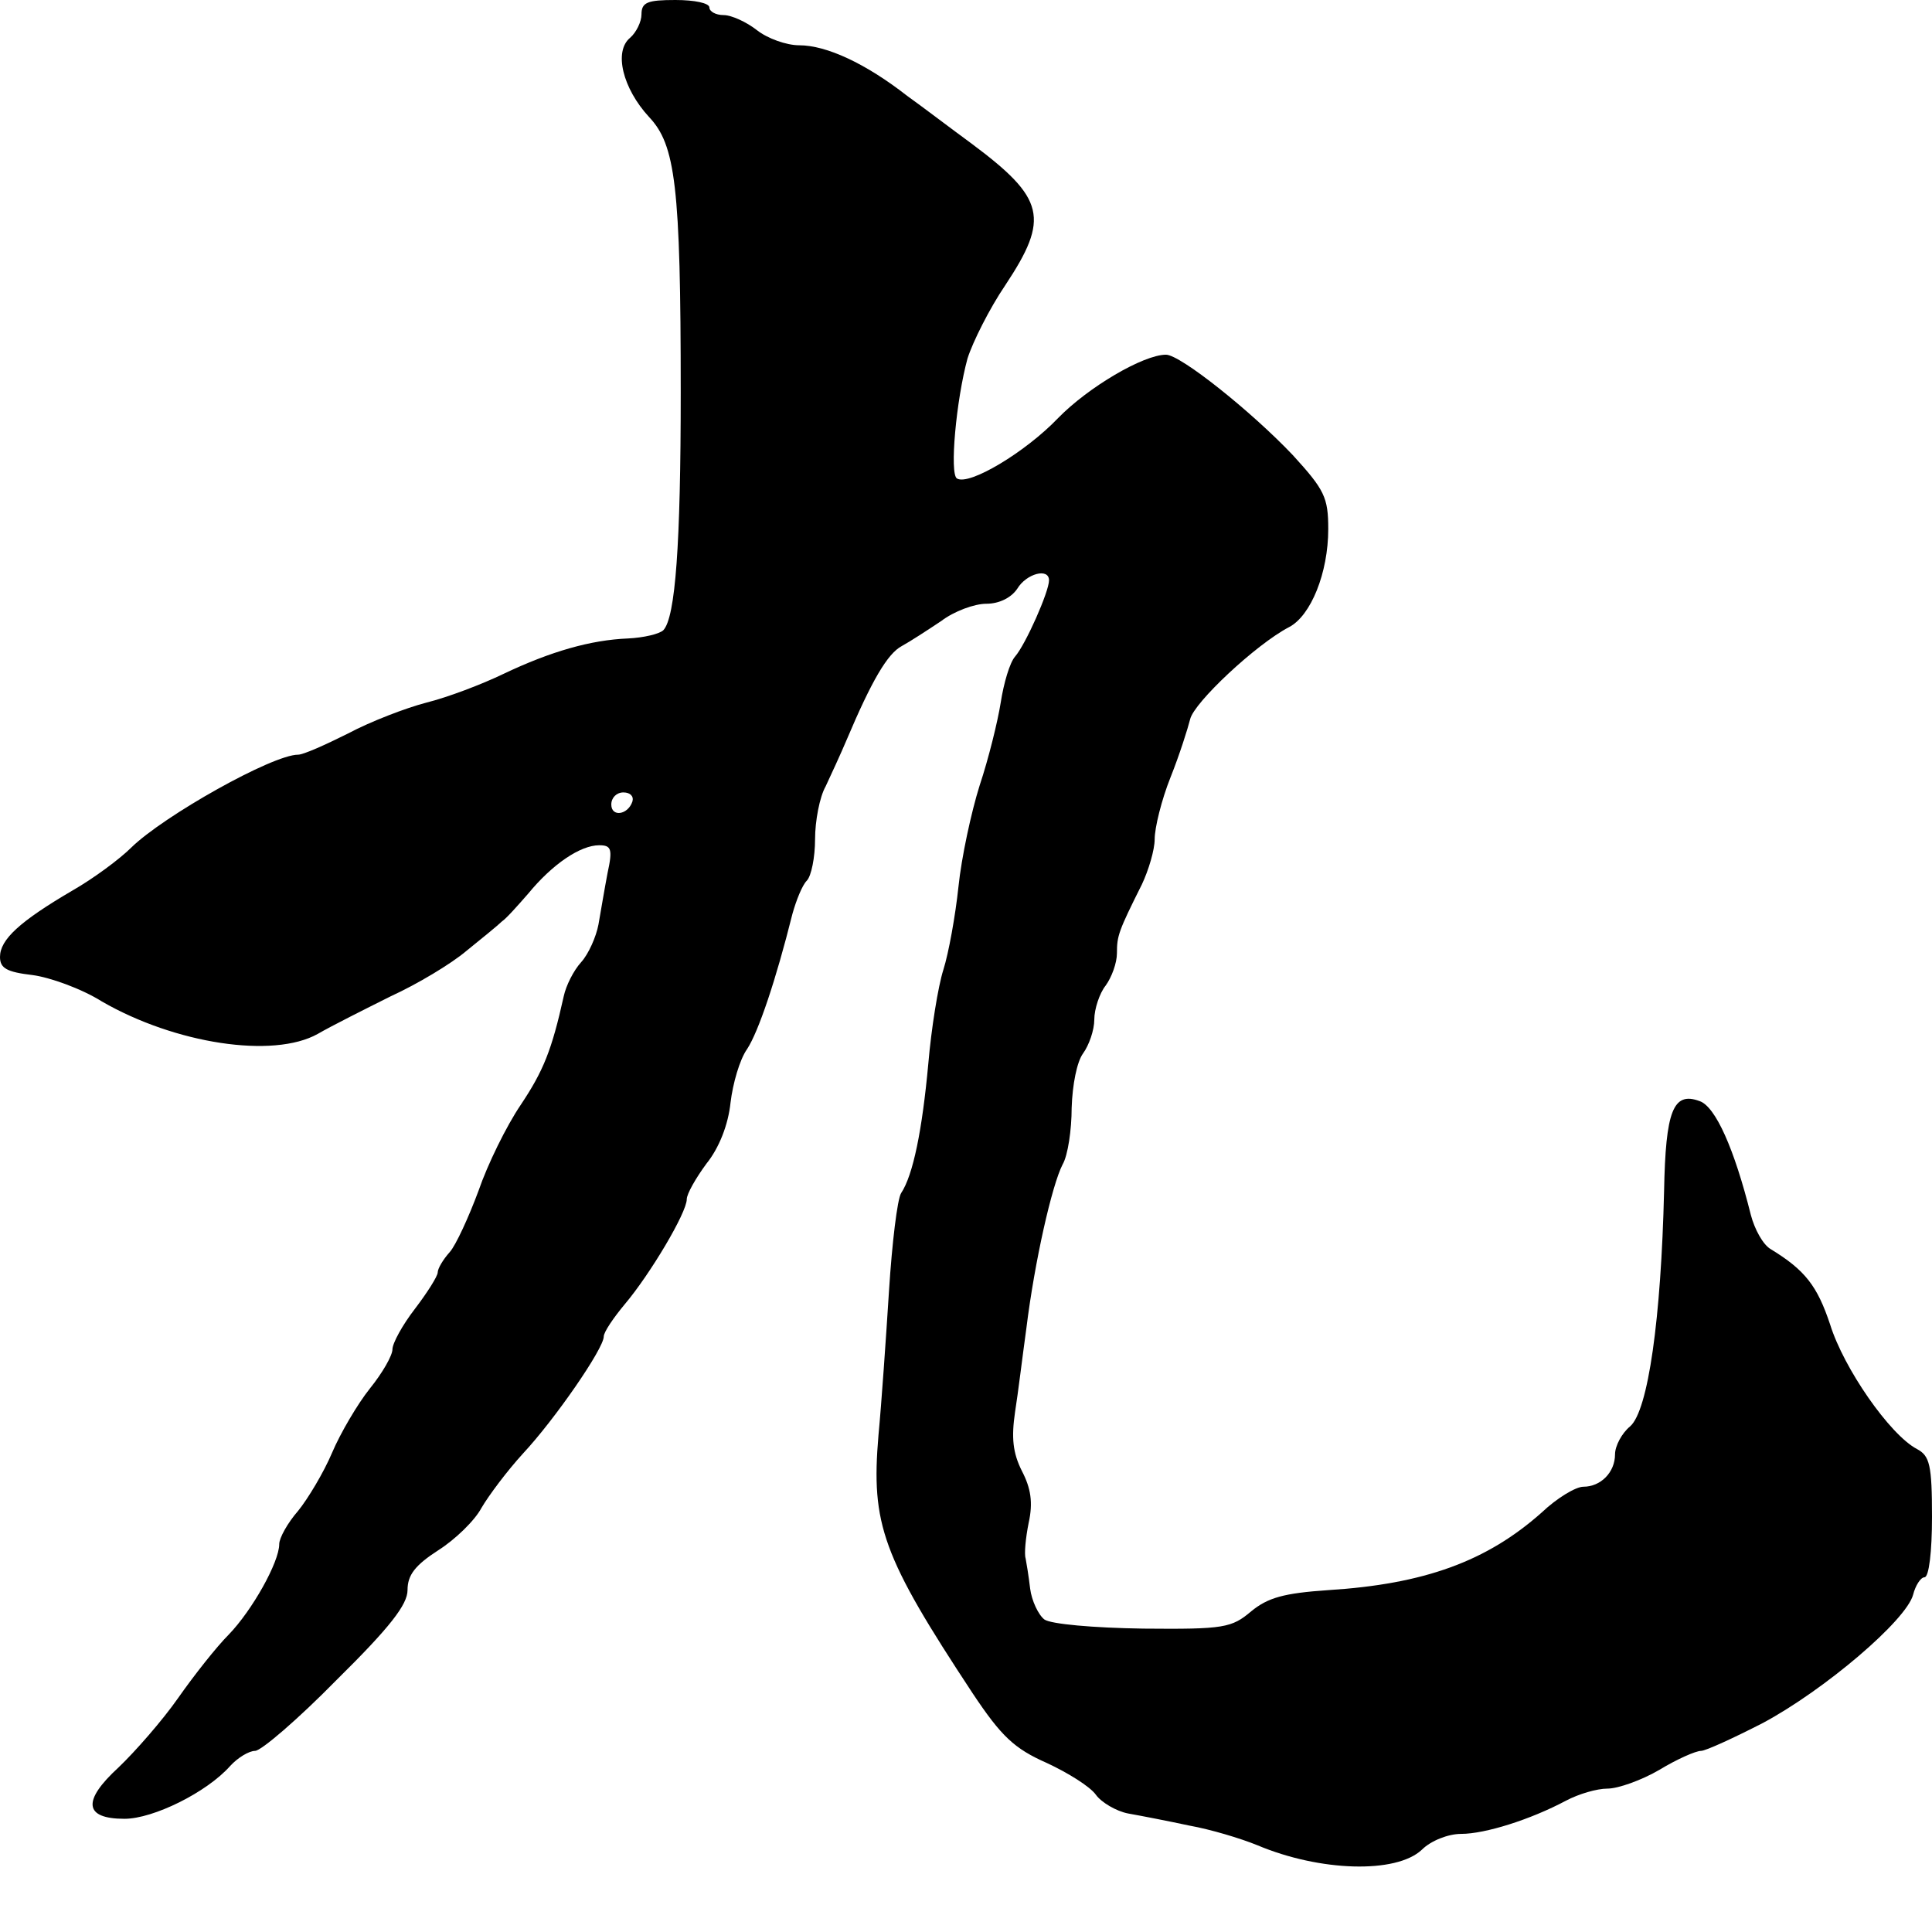
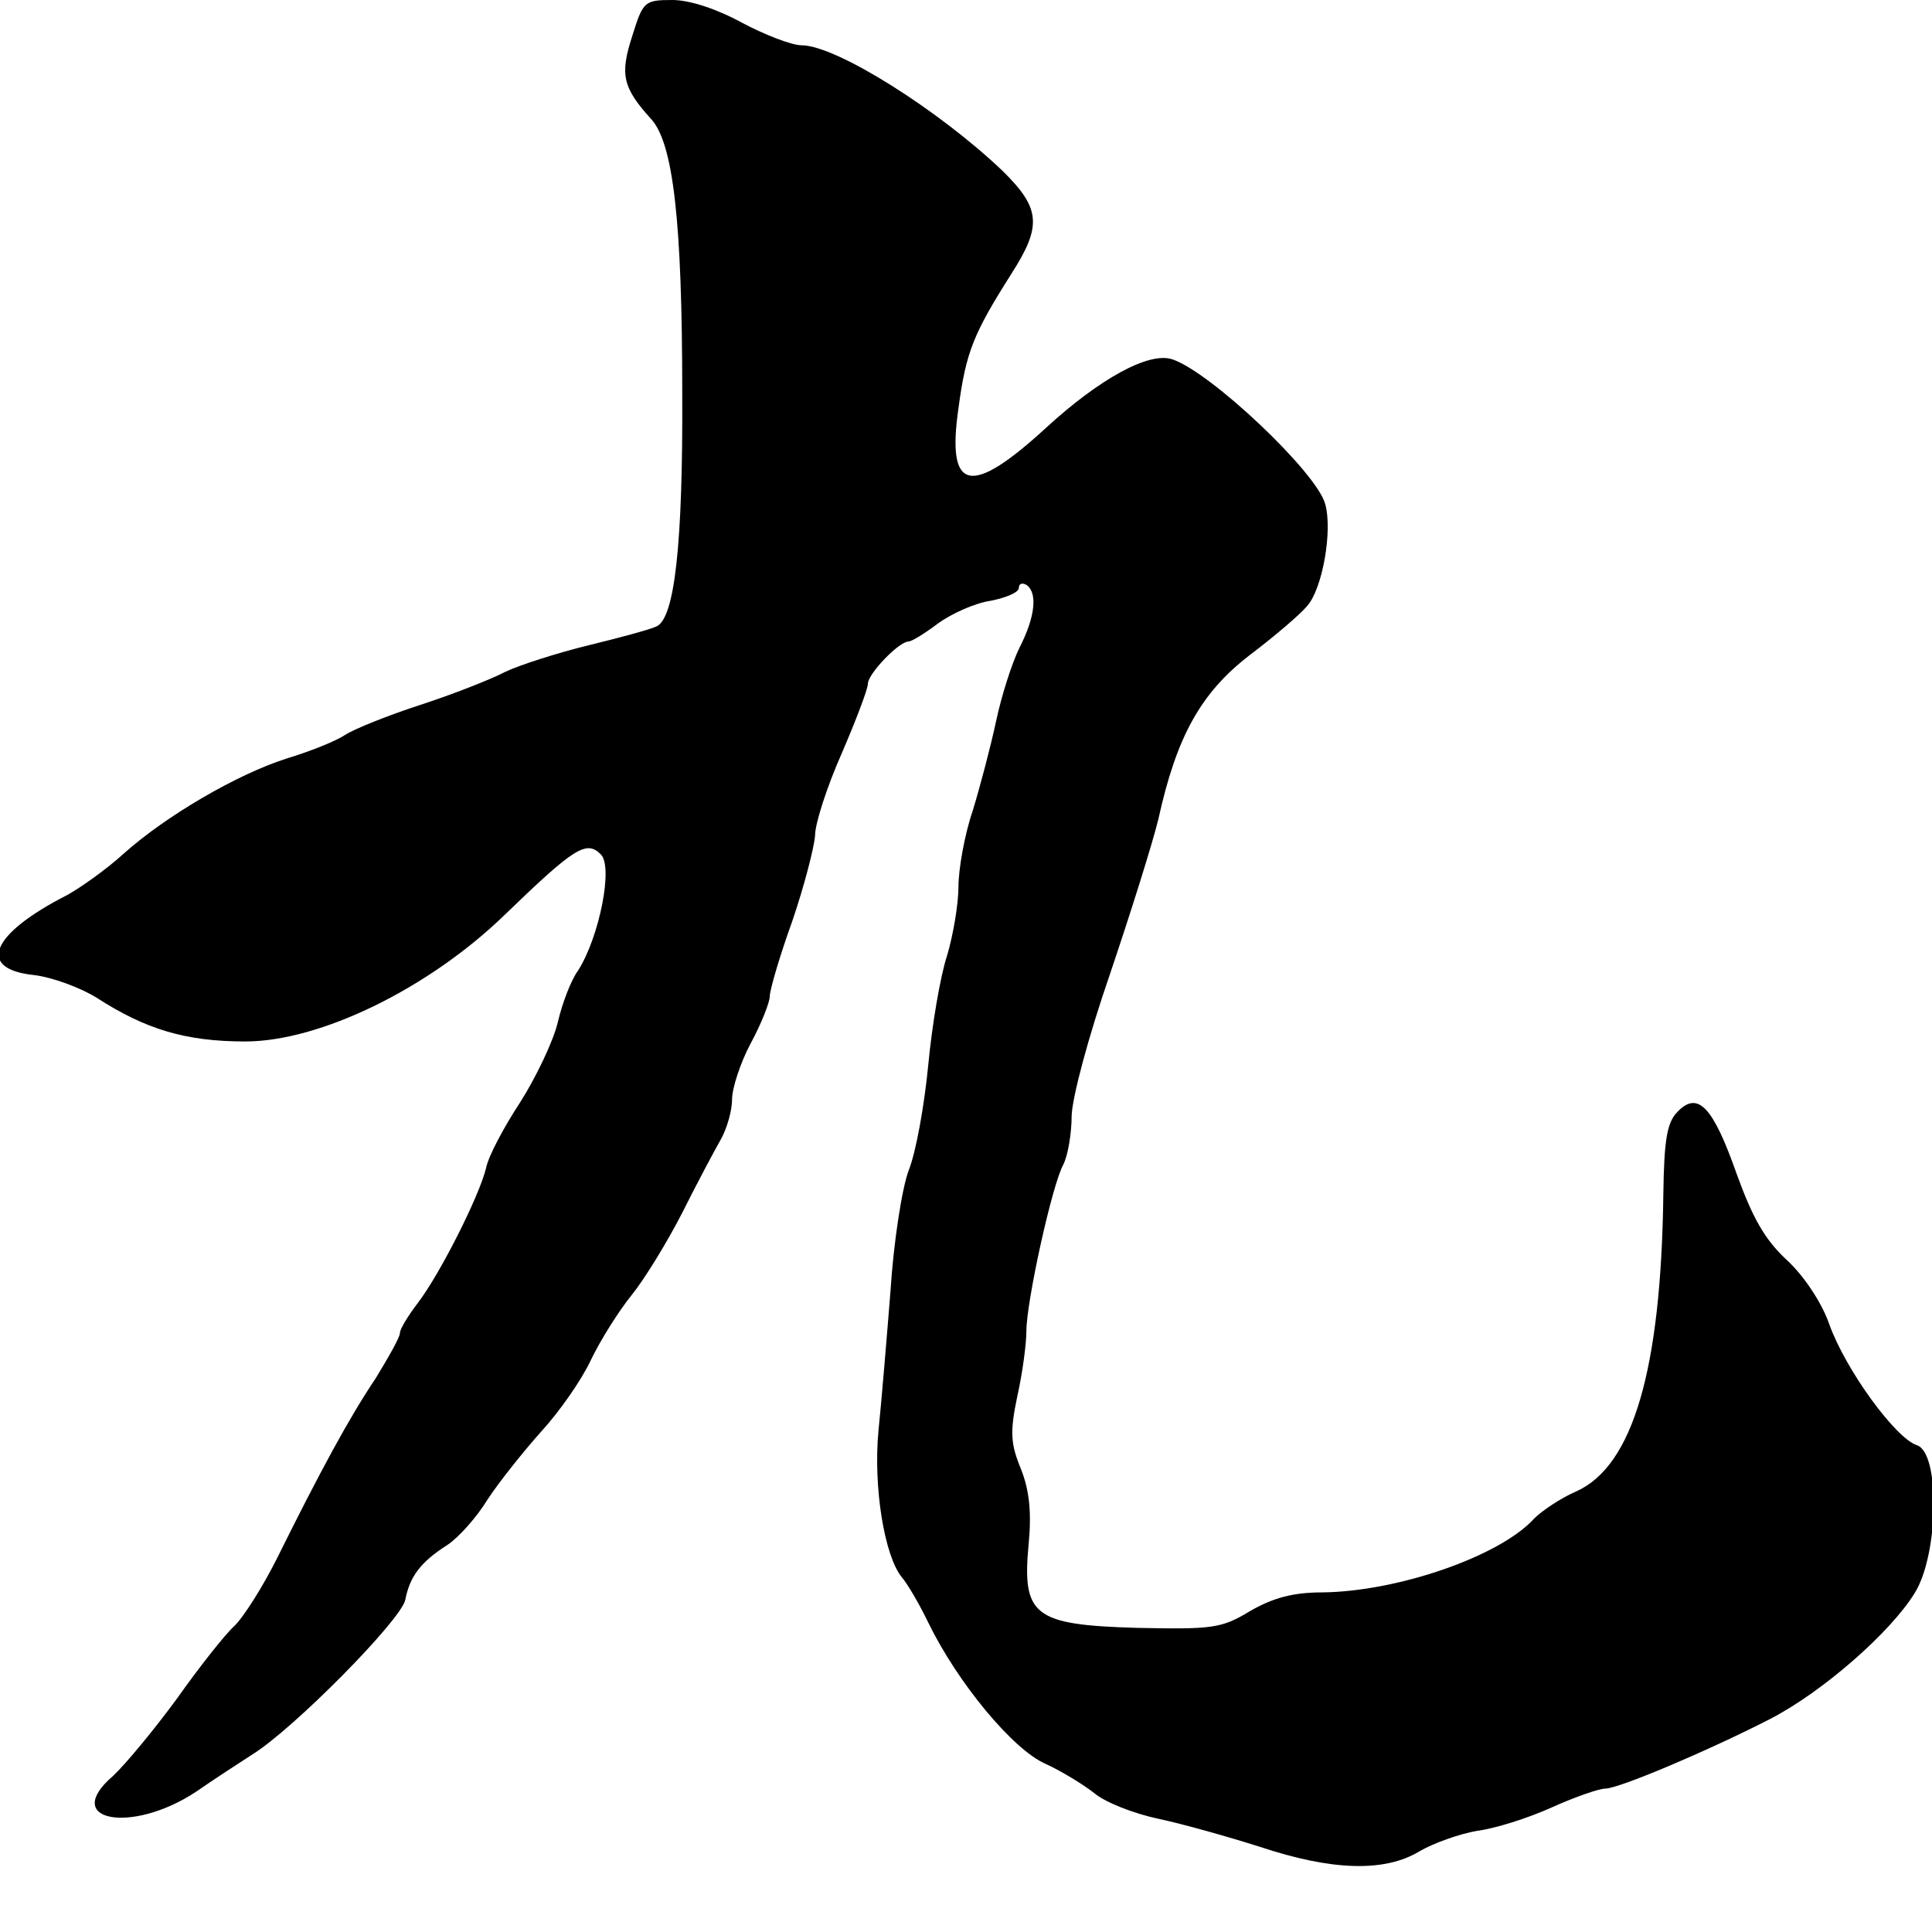
<svg xmlns="http://www.w3.org/2000/svg" version="1.0" width="256pt" height="256pt" viewBox="0 0 256 256" preserveAspectRatio="xMidYMid meet">
  <g transform="translate(0,256) scale(0.1,-0.1)" fill="#000000" stroke="none">
-     <path d="M850 2541 c0 -10 -7 -24 -15 -31 -22 -18 -10 -67 25 -105 35 -37 42 -91 42 -365 0 -201 -7 -298 -23 -315 -5 -5 -26 -10 -47 -11 -49 -2 -102 -17 -165 -47 -29 -14 -74 -31 -102 -38 -27 -7 -74 -25 -104 -41 -30 -15 -59 -28 -66 -28 -34 0 -178 -81 -221 -123 -15 -15 -50 -41 -78 -57 -70 -41 -96 -65 -96 -88 0 -15 9 -20 43 -24 23 -3 65 -18 92 -35 97 -56 227 -76 286 -43 19 11 63 33 97 50 35 16 80 43 100 60 21 17 42 34 47 39 6 4 21 21 35 37 32 39 69 64 94 64 16 0 18 -5 11 -37 -4 -21 -9 -51 -12 -68 -3 -16 -13 -39 -23 -50 -10 -11 -20 -31 -23 -45 -16 -72 -27 -99 -57 -144 -19 -28 -44 -79 -56 -114 -13 -35 -30 -72 -38 -81 -9 -10 -16 -22 -16 -27 0 -5 -14 -27 -30 -48 -17 -22 -30 -46 -30 -54 0 -8 -13 -31 -30 -52 -16 -20 -39 -59 -50 -85 -11 -26 -32 -61 -45 -77 -14 -16 -25 -36 -25 -44 0 -24 -36 -88 -67 -120 -16 -16 -46 -54 -67 -84 -21 -30 -57 -71 -79 -92 -48 -44 -46 -68 8 -68 38 0 109 35 140 70 10 11 25 20 33 20 8 0 57 42 108 94 71 70 94 100 94 119 0 20 10 33 41 53 22 14 48 39 57 56 10 17 34 49 55 72 42 45 107 139 107 155 0 6 13 25 28 43 33 39 82 121 82 139 0 7 12 28 26 47 17 21 29 52 32 81 3 25 12 57 22 71 15 23 38 91 60 179 5 18 13 38 19 44 6 6 11 31 11 55 0 24 6 56 14 70 7 15 20 43 28 62 33 78 54 114 73 124 11 6 34 21 52 33 17 13 44 23 60 23 17 0 33 8 41 20 12 20 42 28 42 11 0 -15 -31 -85 -45 -101 -7 -8 -15 -35 -19 -61 -4 -25 -16 -74 -28 -110 -11 -35 -24 -95 -28 -134 -4 -38 -13 -88 -20 -110 -7 -22 -16 -78 -20 -125 -8 -87 -20 -147 -36 -171 -5 -8 -12 -66 -16 -129 -4 -63 -10 -150 -14 -192 -10 -118 5 -160 125 -342 38 -57 55 -73 98 -92 28 -13 57 -31 65 -42 7 -10 27 -22 43 -25 17 -3 53 -10 81 -16 28 -5 68 -17 90 -26 83 -35 184 -38 218 -6 12 12 35 21 52 21 32 0 92 19 139 44 17 9 41 16 55 16 14 0 45 11 69 25 23 14 48 25 55 25 6 0 43 17 82 37 82 44 190 136 199 170 3 12 10 23 15 23 6 0 10 34 10 80 0 69 -3 81 -20 90 -36 19 -97 107 -115 165 -17 51 -33 72 -79 100 -10 6 -21 26 -26 45 -22 88 -47 144 -68 151 -35 13 -45 -13 -47 -119 -4 -169 -21 -291 -45 -312 -11 -9 -20 -26 -20 -37 0 -24 -19 -43 -42 -43 -10 0 -35 -15 -55 -34 -73 -65 -156 -95 -283 -103 -59 -4 -80 -10 -102 -28 -26 -22 -36 -24 -143 -23 -67 1 -122 6 -131 12 -8 6 -17 25 -19 41 -2 17 -5 35 -6 40 -2 6 0 27 4 47 6 27 3 46 -9 69 -12 24 -14 44 -9 78 4 25 10 75 15 111 11 89 34 190 48 217 7 12 12 46 12 75 1 31 7 61 15 72 8 11 15 31 15 45 0 14 7 35 15 45 8 11 15 30 15 43 0 23 2 29 33 91 9 19 17 46 17 60 0 15 9 52 21 82 12 30 23 65 26 77 5 22 87 99 131 122 29 15 52 72 52 130 0 42 -5 52 -47 98 -55 58 -149 133 -168 133 -30 0 -103 -43 -143 -84 -43 -45 -118 -90 -134 -80 -10 6 -1 104 14 159 7 22 29 66 50 97 59 89 53 115 -45 188 -26 19 -64 48 -85 63 -55 43 -107 67 -143 67 -17 0 -42 9 -56 20 -14 11 -34 20 -44 20 -11 0 -19 5 -19 10 0 6 -20 10 -45 10 -37 0 -45 -3 -45 -19z m-12 -1043 c-6 -18 -28 -21 -28 -4 0 9 7 16 16 16 9 0 14 -5 12 -12z" />
+     <path d="M838 2513 c-17 -52 -13 -69 25 -111 29 -32 41 -135 41 -362 1 -201 -10 -299 -34 -310 -8 -4 -49 -15 -90 -25 -41 -10 -91 -26 -110 -35 -19 -10 -70 -30 -113 -44 -43 -14 -88 -32 -100 -40 -12 -8 -47 -22 -77 -31 -66 -21 -160 -76 -216 -126 -23 -21 -57 -45 -75 -55 -102 -52 -120 -98 -44 -106 25 -3 62 -17 83 -30 65 -42 118 -58 197 -58 99 0 243 70 344 168 92 89 108 99 127 80 17 -16 -2 -110 -30 -154 -9 -12 -21 -43 -27 -69 -6 -25 -29 -73 -50 -106 -21 -32 -42 -71 -45 -87 -9 -37 -61 -140 -90 -178 -13 -17 -24 -35 -24 -40 0 -6 -15 -32 -32 -60 -35 -52 -74 -124 -131 -239 -19 -38 -45 -79 -57 -90 -12 -11 -46 -54 -75 -95 -30 -41 -68 -87 -85 -103 -70 -60 24 -78 110 -21 23 16 57 38 74 49 55 34 197 178 203 205 6 31 20 50 56 73 15 10 39 37 53 60 15 23 47 63 71 90 24 26 54 69 66 95 13 27 37 65 54 86 17 21 47 70 67 109 20 40 43 83 51 97 8 14 15 38 15 53 0 15 11 49 25 75 14 26 25 54 25 62 0 8 13 53 30 100 16 47 29 98 30 113 0 16 16 65 35 108 19 44 35 86 35 93 0 13 41 56 54 56 4 0 22 11 39 24 18 13 49 27 70 30 20 4 37 11 37 17 0 6 5 7 10 4 15 -10 12 -42 -9 -83 -10 -20 -24 -64 -31 -97 -7 -33 -21 -86 -31 -119 -11 -32 -19 -78 -19 -101 0 -23 -7 -64 -15 -91 -9 -27 -20 -92 -25 -145 -5 -52 -16 -115 -26 -140 -9 -24 -20 -96 -24 -159 -5 -63 -12 -147 -16 -186 -7 -75 8 -166 31 -194 7 -8 23 -35 35 -60 39 -80 112 -168 155 -187 22 -10 51 -28 65 -39 14 -12 52 -27 85 -34 33 -7 93 -24 134 -37 96 -32 166 -34 212 -6 19 11 53 23 76 27 24 3 68 17 99 31 31 14 63 25 71 25 18 0 136 50 218 92 70 36 160 115 192 167 32 51 34 186 3 196 -28 9 -94 99 -116 160 -10 29 -34 65 -57 86 -29 27 -45 56 -66 114 -31 88 -51 110 -78 82 -14 -14 -18 -36 -19 -110 -3 -231 -40 -359 -115 -393 -21 -9 -46 -26 -56 -36 -45 -50 -181 -97 -281 -98 -38 0 -65 -7 -96 -25 -38 -23 -50 -24 -150 -22 -136 4 -152 16 -143 111 4 42 1 71 -10 99 -14 34 -15 49 -5 97 7 31 12 70 12 86 0 39 34 194 49 221 6 12 11 41 11 65 1 25 22 104 51 188 27 80 56 172 64 205 24 109 56 167 121 217 33 25 67 54 76 65 20 22 34 99 24 135 -11 42 -153 176 -203 192 -31 10 -96 -26 -166 -90 -101 -93 -133 -86 -117 25 10 75 20 99 70 178 41 64 39 87 -12 137 -84 80 -220 166 -266 166 -13 0 -49 14 -79 30 -33 18 -69 30 -92 30 -37 0 -39 -2 -53 -47z" />
  </g>
</svg>
